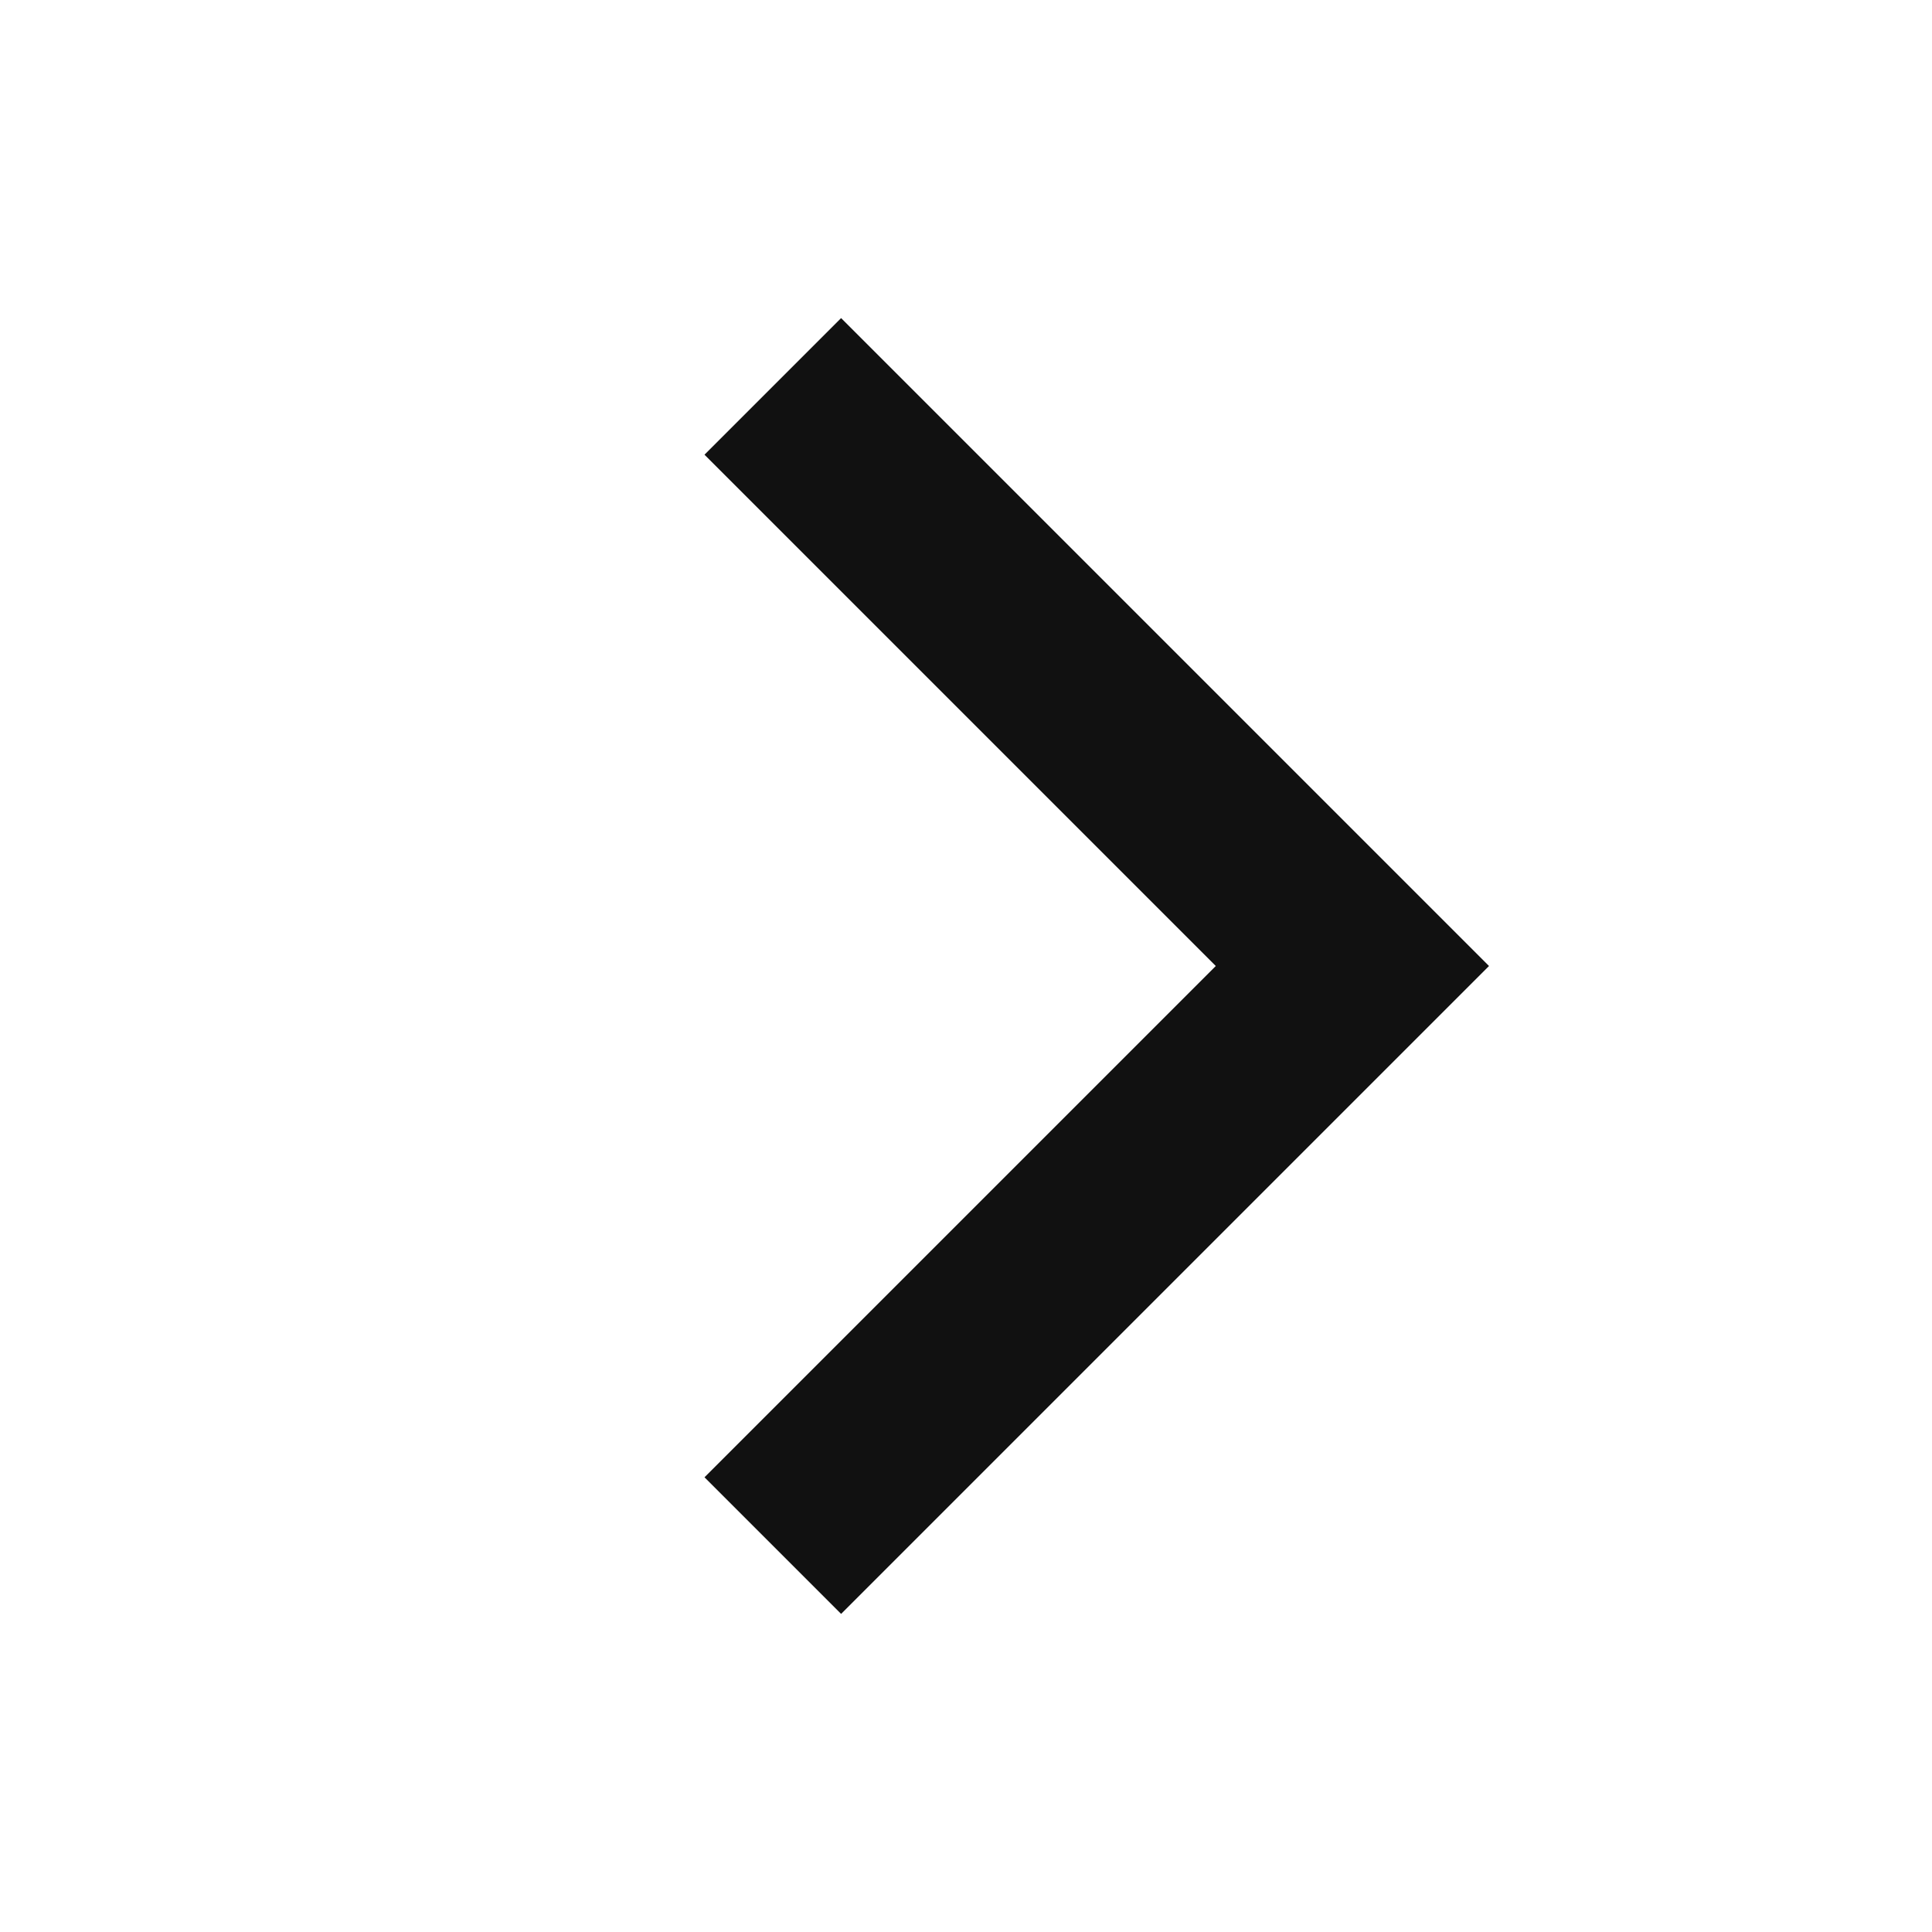
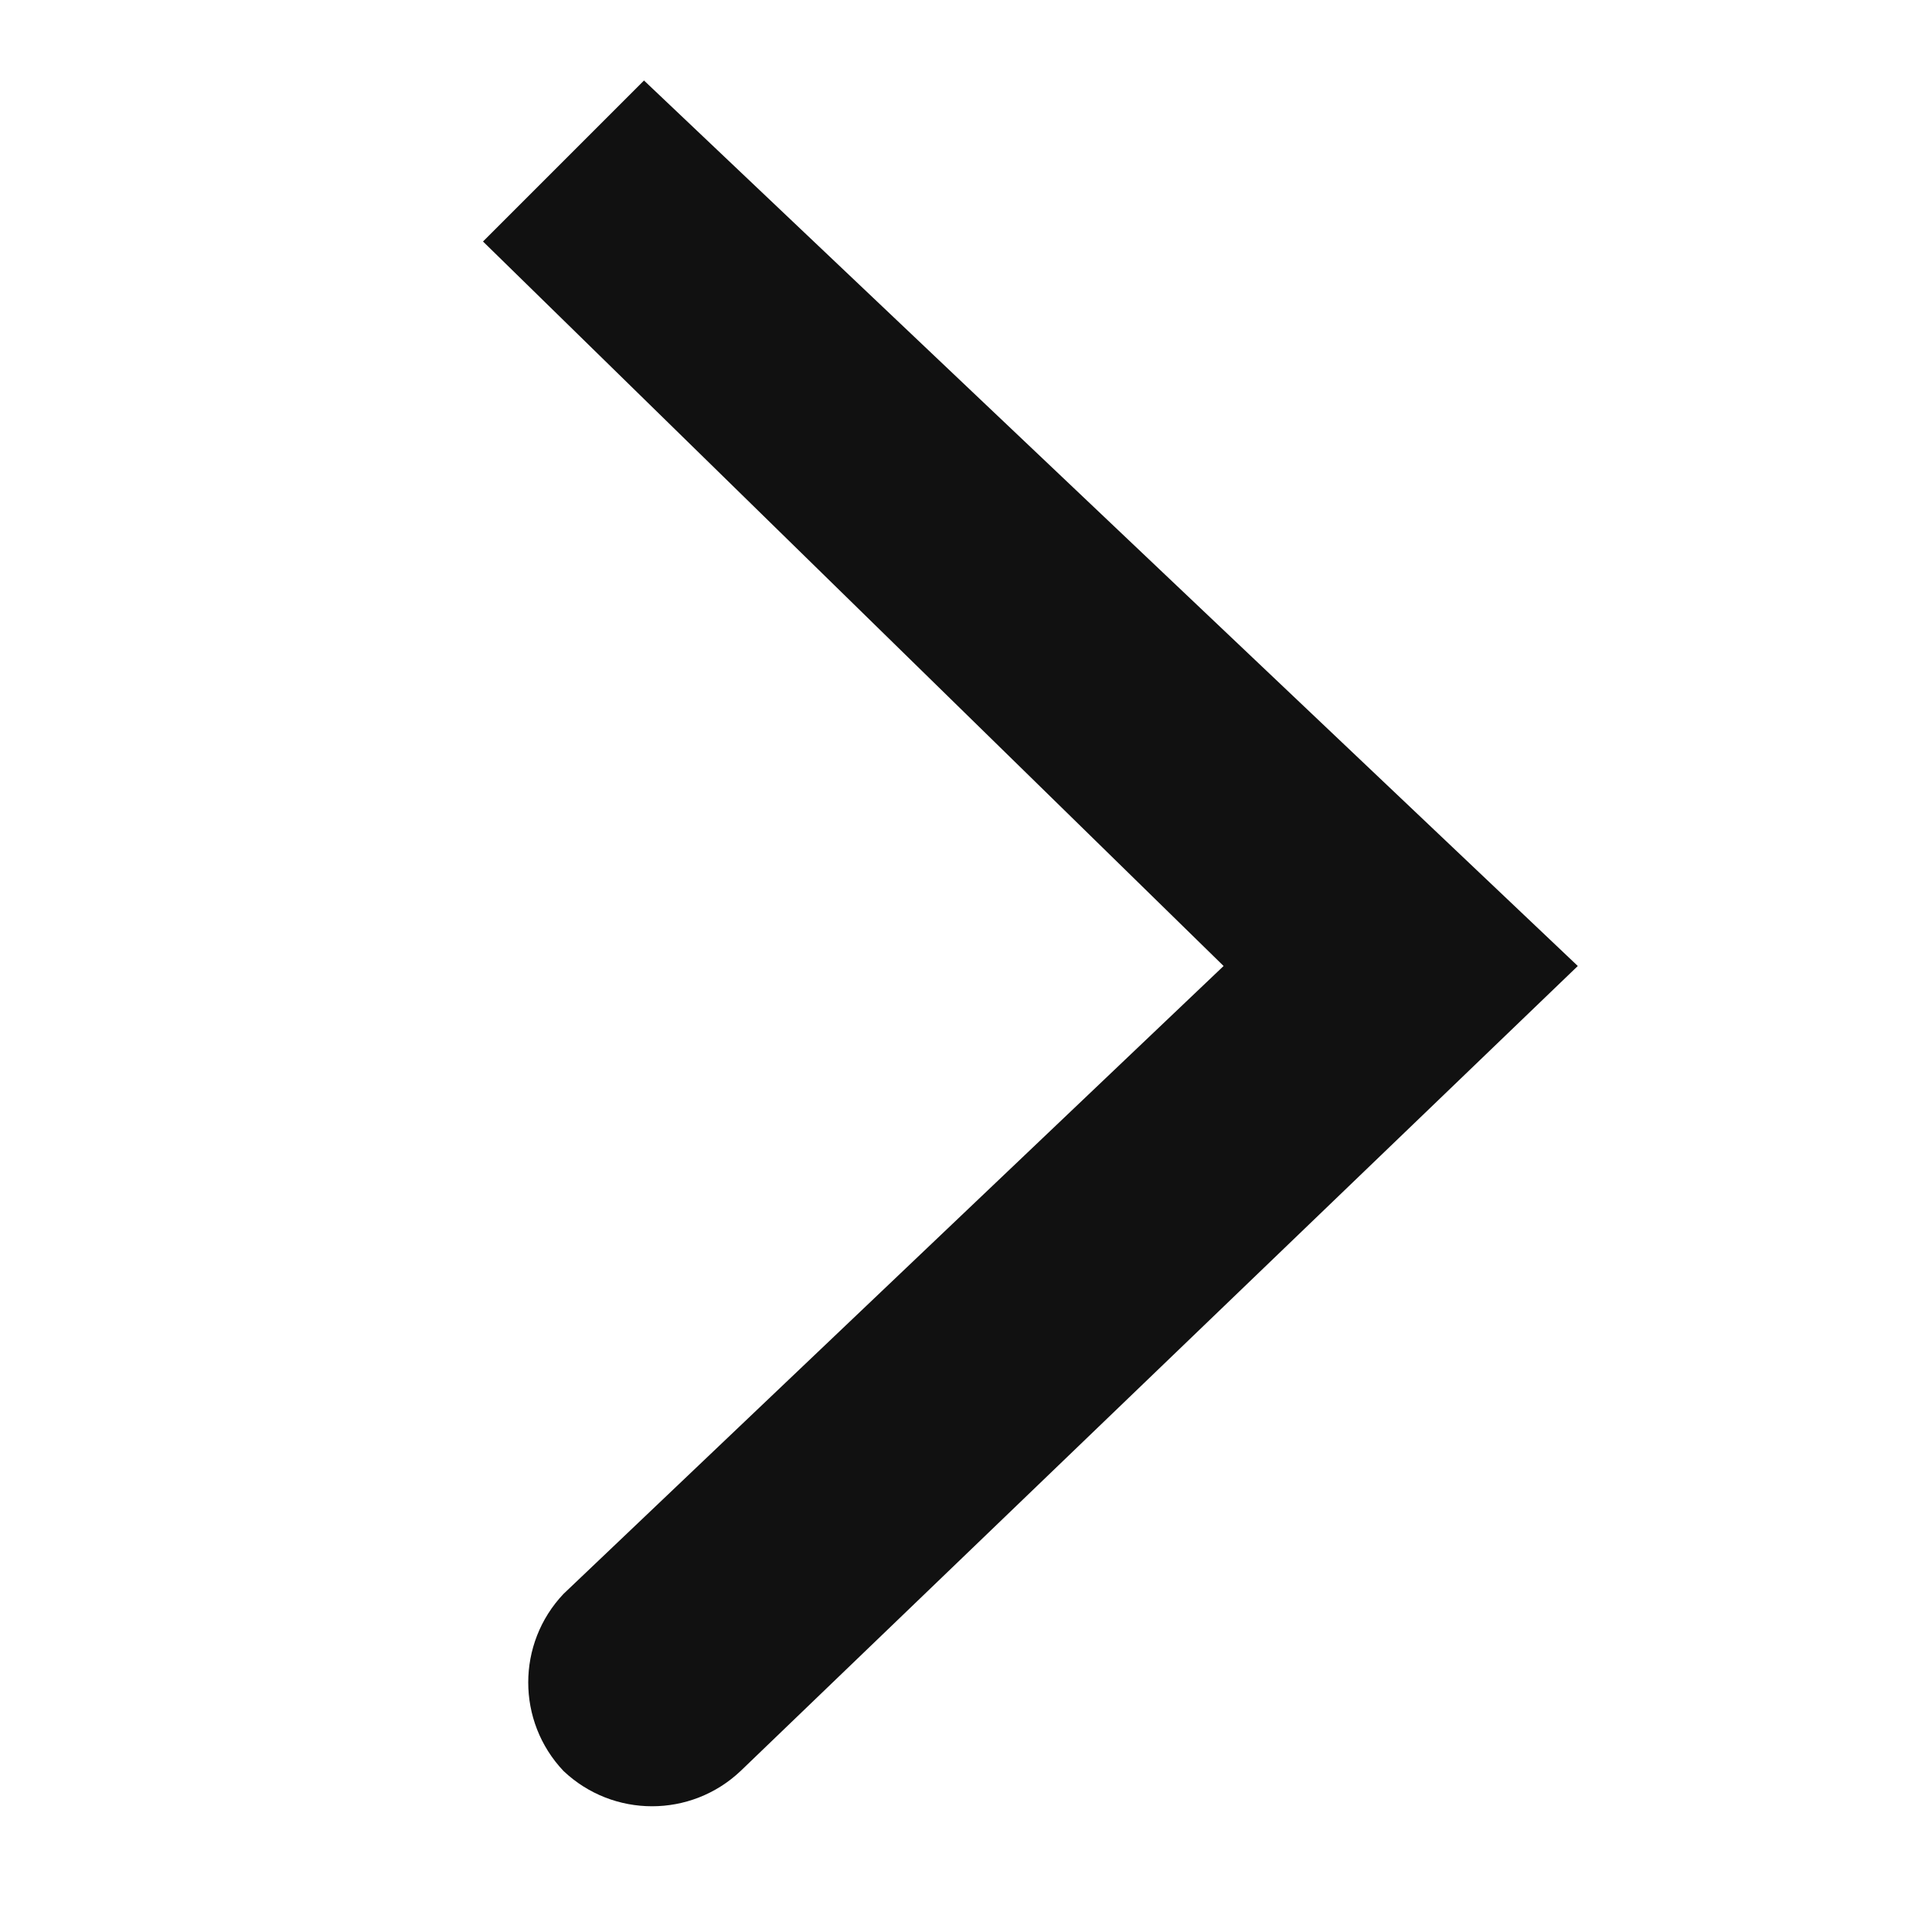
- <svg xmlns="http://www.w3.org/2000/svg" width="10" height="10" viewBox="0 0 10 10">
+ <svg xmlns="http://www.w3.org/2000/svg" width="12" height="12" viewBox="0 0 12 12">
  <defs>
-     <style>
-       .cls-1, .cls-5 {
-         fill: none;
-       }
- 
-       .cls-2 {
-         clip-path: url(#clip-path);
-       }
- 
-       .cls-3 {
-         opacity: 0;
-       }
- 
-       .cls-4 {
-         fill: #ea002c;
-       }
- 
-       .cls-5 {
-         stroke: #111;
-       }
-     </style>
    <clipPath id="clip-path">
-       <rect id="사각형_195139" data-name="사각형 195139" class="cls-1" width="10" height="10" />
+       <rect id="사각형_73977" data-name="사각형 73977" width="12" height="12" fill="none" />
    </clipPath>
  </defs>
-   <g id="arrow_10x10" transform="translate(5 5)">
-     <g id="그룹_235388" data-name="그룹 235388" class="cls-2" transform="translate(-5 -5)">
-       <g id="그룹_235387" data-name="그룹 235387" class="cls-2">
-         <g id="그룹_235386" data-name="그룹 235386" class="cls-3">
-           <g id="그룹_235385" data-name="그룹 235385" class="cls-2">
-             <rect id="사각형_195136" data-name="사각형 195136" class="cls-4" width="10" height="10" />
+   <g id="arrow_black_12x12" transform="translate(6 6)">
+     <g id="그룹_78169" data-name="그룹 78169" transform="translate(-6 -6)" clip-path="url(#clip-path)">
+       <g id="그룹_78168" data-name="그룹 78168" clip-path="url(#clip-path)">
+         <g id="그룹_78167" data-name="그룹 78167" opacity="0">
+           <g id="그룹_78166" data-name="그룹 78166" clip-path="url(#clip-path)">
+             <rect id="사각형_73974" data-name="사각형 73974" width="12" height="12" fill="#ff00c4" />
          </g>
        </g>
+         <path id="패스_263501" data-name="패스 263501" d="M3.5,11h0a.8.8,0,0,1,0-1.1L7.6,6,3,1.5l1-1L9.8,6,4.6,11a.8.8,0,0,1-1.1,0" fill="#111" />
      </g>
-       <path id="패스_481556" data-name="패스 481556" class="cls-5" d="M4,2,7,5,4,8" />
    </g>
  </g>
</svg>
